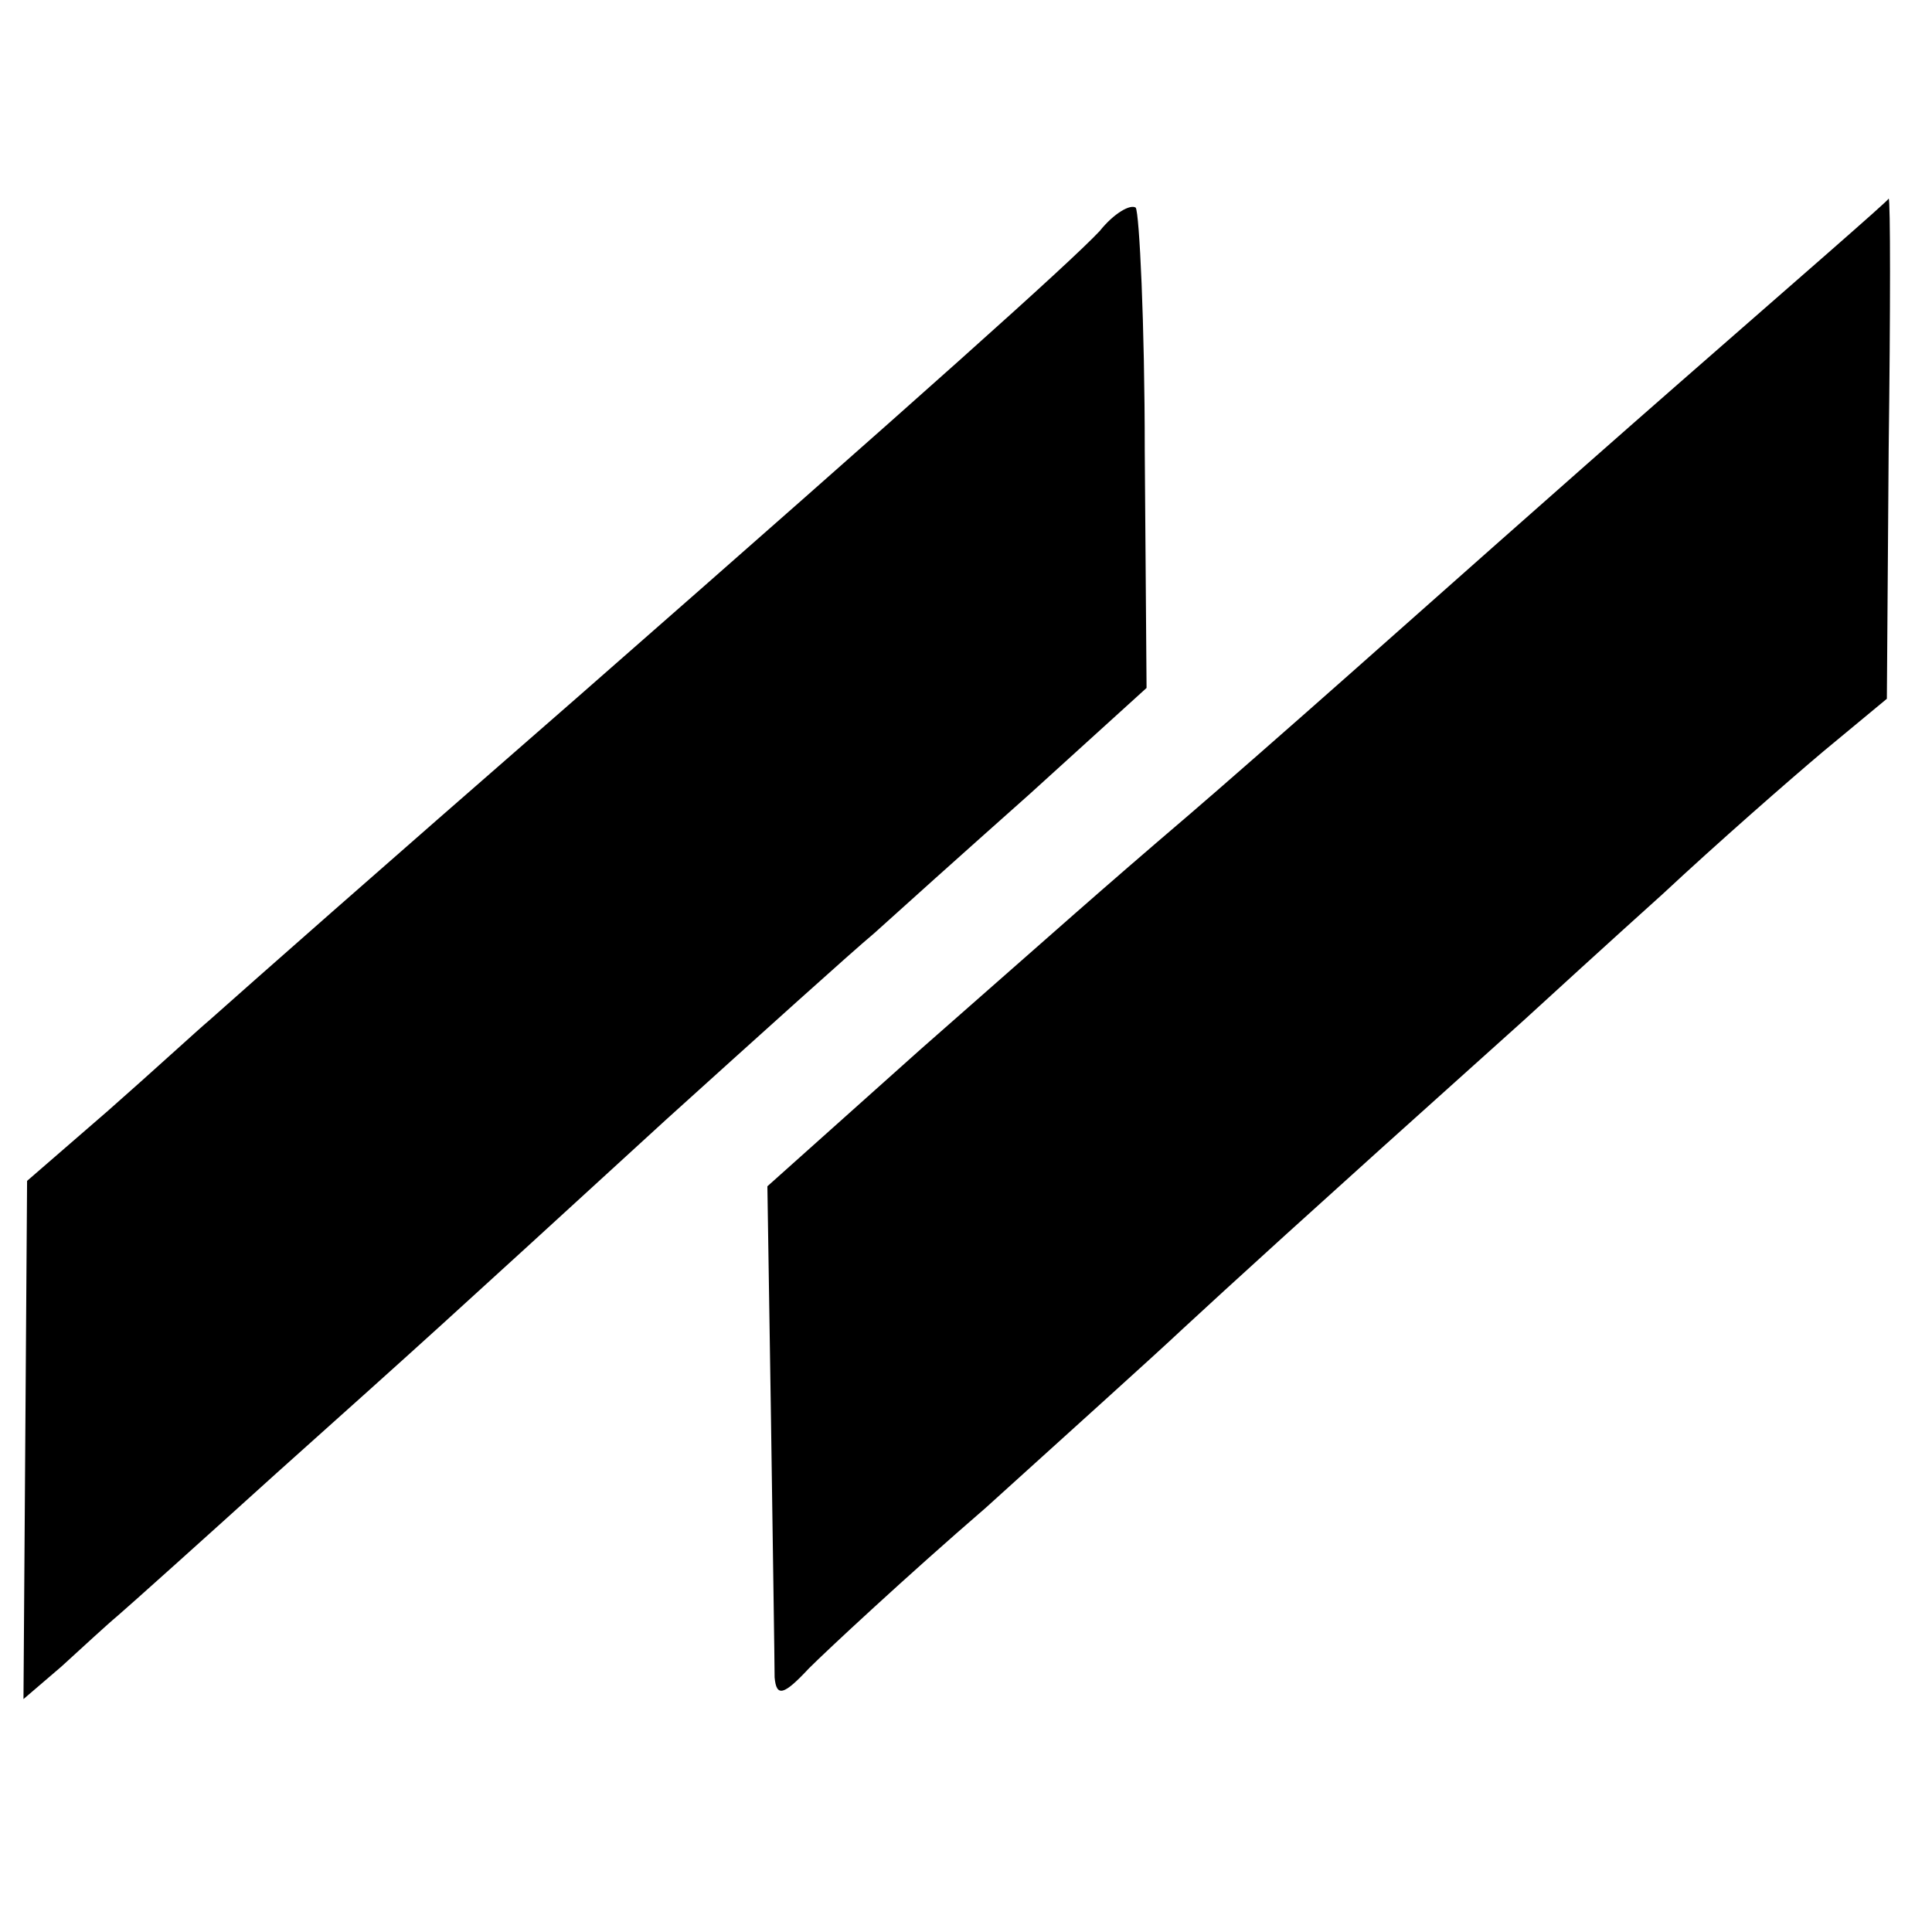
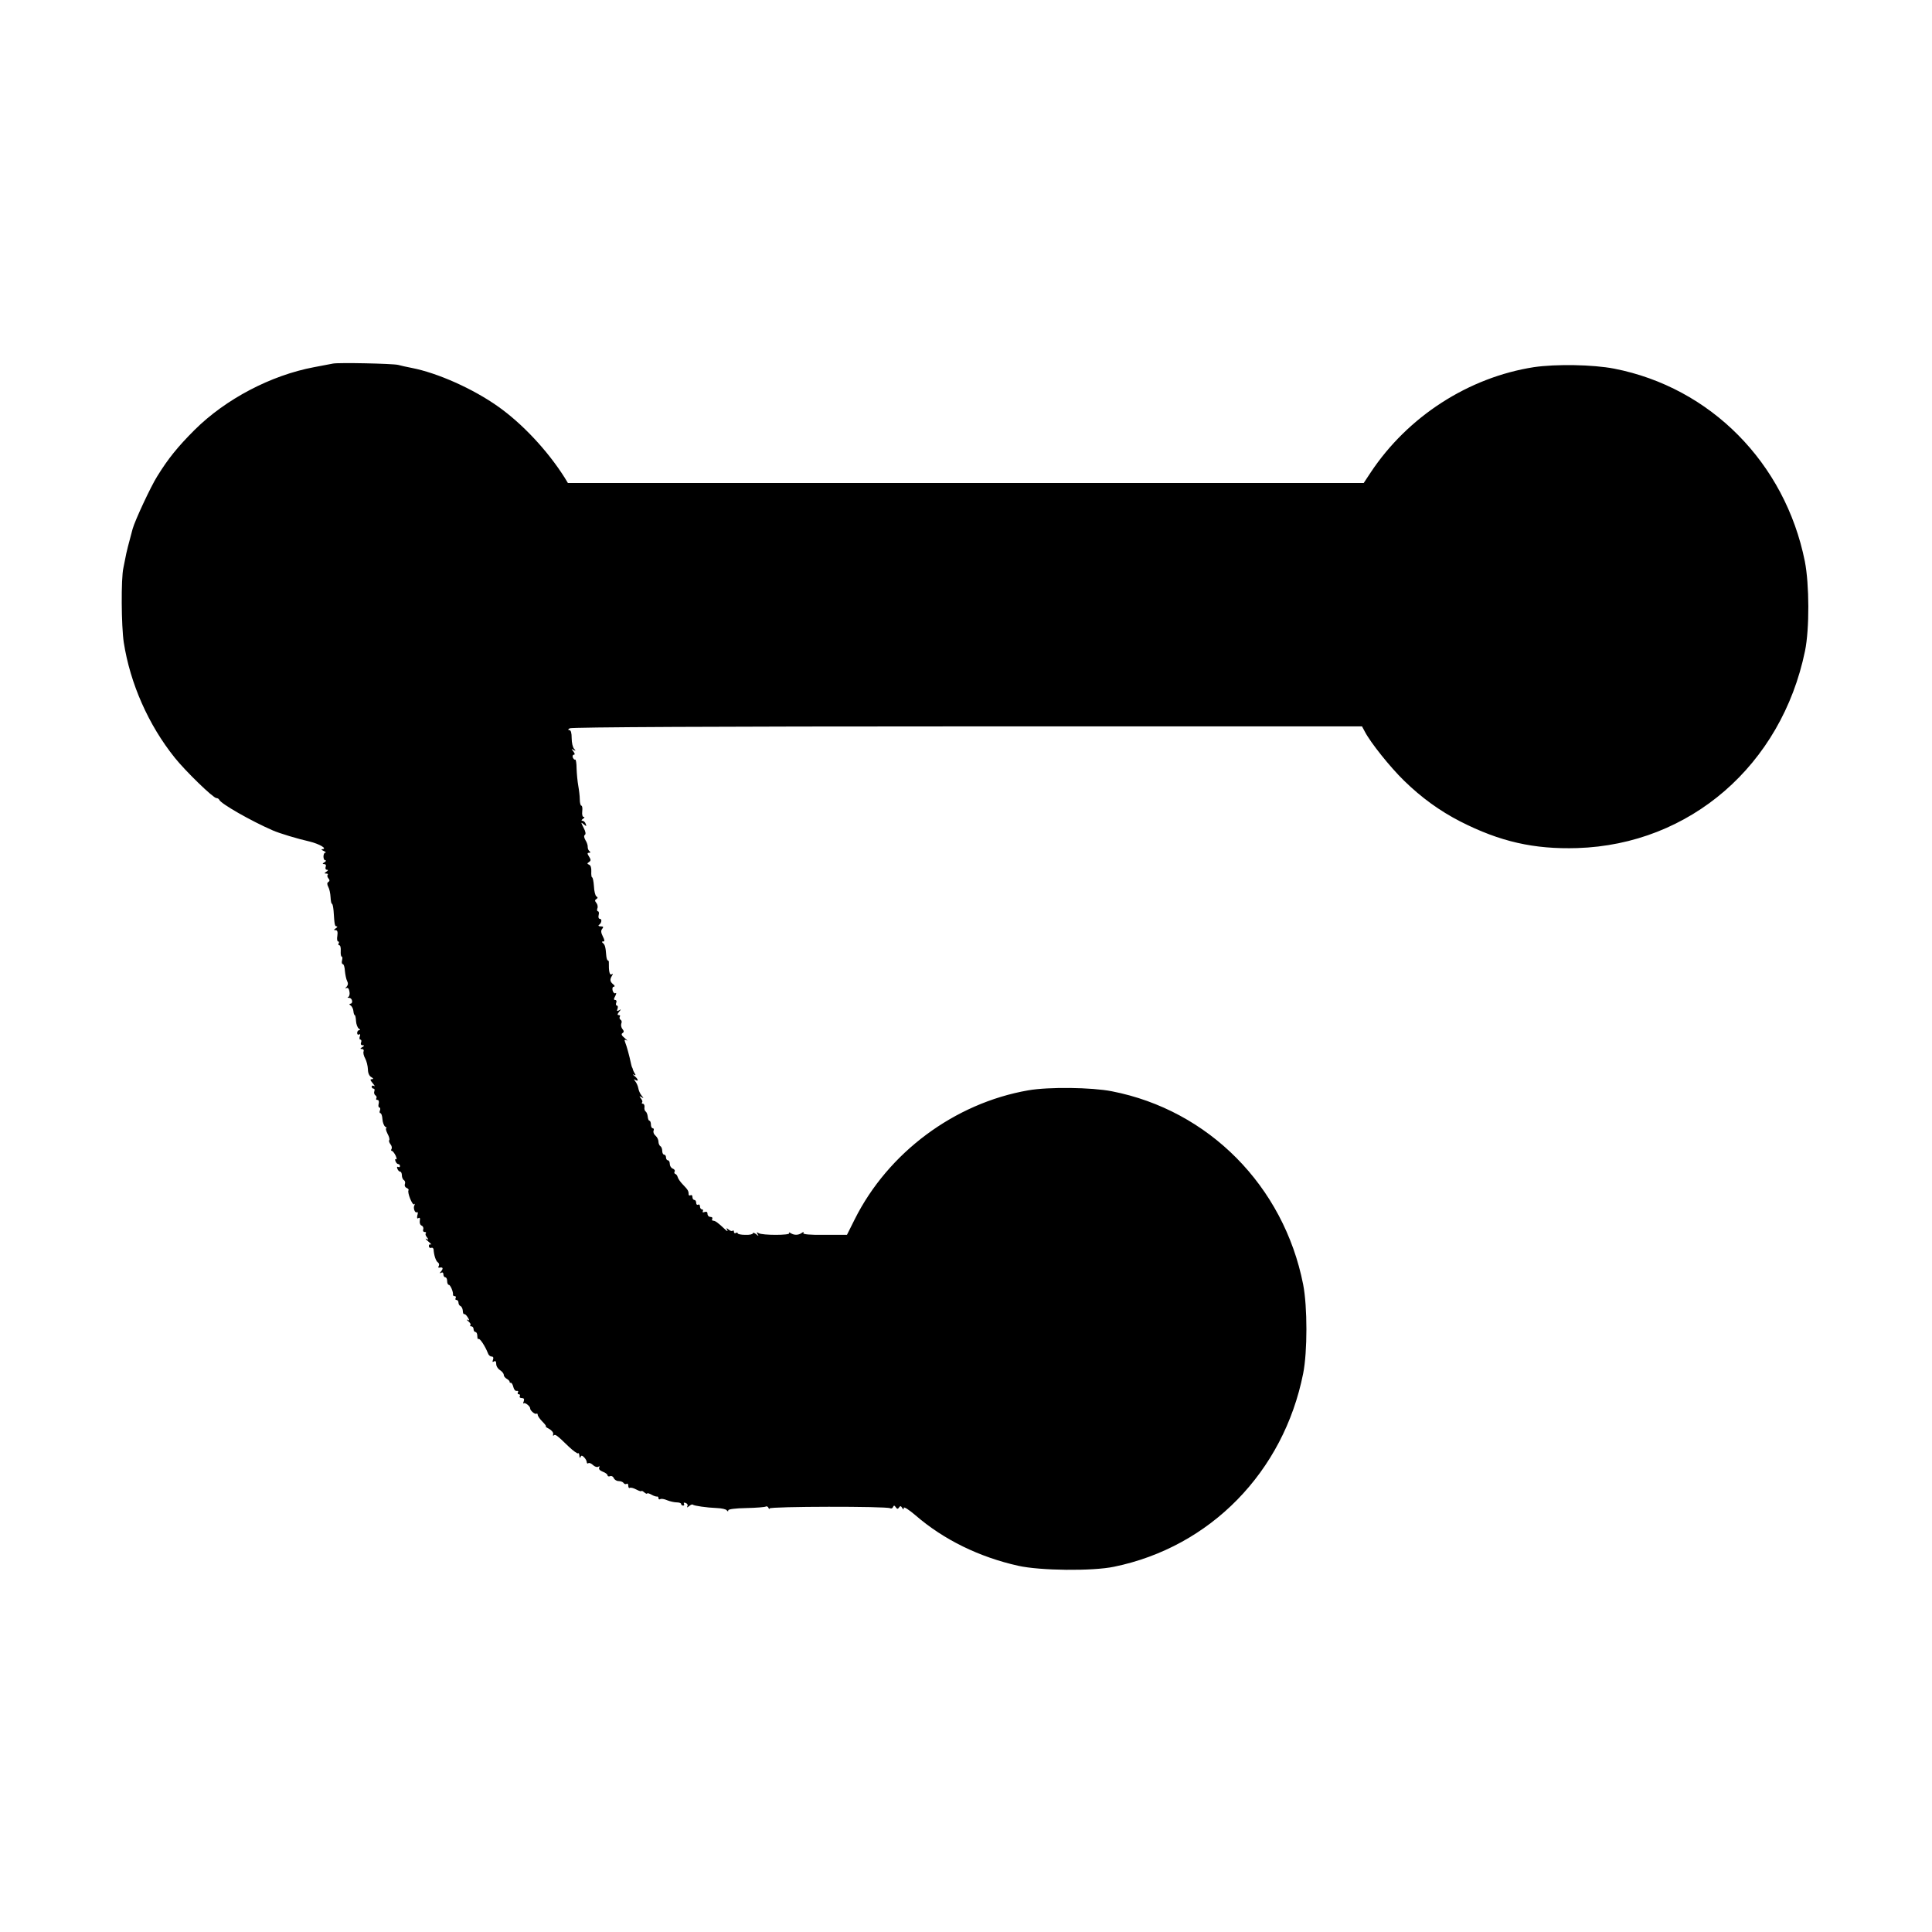
- <svg xmlns="http://www.w3.org/2000/svg" version="1.0" width="107pt" height="107pt" viewBox="0 0 107 107" preserveAspectRatio="xMidYMid meet">
-   <g transform="translate(0,107) scale(0.1,-0.1)" fill="#000000" stroke="none">
-     <path d="M609 942 c-17 -18 -95 -88 -289 -258 -117 -102 -177 -155 -204 -179 -6 -5 -31 -28 -56 -50 l-45 -39 -1 -144 -1 -143 21 18 c11 10 25 23 31 28 7 6 46 41 88 79 86 77 86 77 216 196 52 47 103 93 115 103 11 10 50 45 86 77 l65 59 -1 131 c0 71 -3 132 -5 135 -3 2 -12 -3 -20 -13z" />
-     <path d="M929 857 c-64 -56 -145 -128 -180 -159 -35 -31 -75 -66 -89 -78 -55 -47 -68 -59 -150 -131 l-85 -76 2 -129 c1 -71 2 -135 2 -143 1 -11 5 -10 19 5 10 10 54 51 98 89 43 39 92 83 109 99 26 24 63 58 189 171 12 11 47 43 77 70 30 28 70 63 89 79 l35 29 1 138 c1 77 1 139 0 139 0 -1 -53 -47 -117 -103z" />
+ <svg xmlns="http://www.w3.org/2000/svg" version="1.0" width="1024pt" height="1024pt" viewBox="0 0 1024 1024" preserveAspectRatio="xMidYMid meet">
+   <g transform="translate(0,1024) scale(0.1,-0.1)" fill="#000000" stroke="none">
+     <path d="M1765 8313 c-11 -2 -56 -11 -100 -19 -229 -43 -469 -169 -634 -333 -89 -89 -140 -152 -198 -246 -34 -54 -117 -232 -130 -278 -19 -70 -34 -127 -39 -157 -3 -14 -7 -36 -10 -50 -13 -56 -11 -309 2 -395 34 -218 131 -438 271 -612 56 -70 203 -213 220 -213 6 0 13 -4 15 -9 7 -20 168 -112 283 -162 33 -15 136 -46 195 -59 53 -13 98 -39 68 -41 -7 0 -4 -4 7 -9 11 -5 15 -9 10 -9 -14 -1 -14 -41 0 -41 5 0 3 -5 -5 -10 -12 -7 -12 -10 -1 -10 7 0 11 -6 7 -15 -3 -8 0 -15 7 -15 8 0 6 -4 -3 -10 -12 -8 -12 -10 -1 -10 8 0 11 -3 8 -7 -4 -3 -2 -12 4 -19 7 -8 7 -14 -1 -19 -7 -4 -7 -12 0 -26 6 -10 11 -35 12 -54 1 -19 4 -35 7 -35 4 0 7 -17 9 -37 5 -76 6 -83 17 -83 5 0 3 -5 -5 -10 -12 -8 -12 -10 -1 -10 9 0 12 -9 9 -30 -3 -16 -1 -30 4 -30 5 0 6 -4 3 -10 -3 -5 -2 -10 3 -10 6 0 9 -13 8 -30 -1 -16 1 -30 5 -30 4 0 5 -9 2 -20 -3 -11 -1 -20 4 -20 5 0 10 -16 11 -36 2 -20 7 -45 12 -54 6 -11 5 -21 -3 -30 -8 -8 -8 -11 -1 -7 7 4 14 -3 16 -18 3 -13 0 -26 -6 -29 -6 -2 -4 -5 5 -5 17 -1 22 -31 5 -31 -6 0 -5 -4 2 -9 7 -4 14 -18 15 -29 1 -12 4 -22 7 -22 3 0 6 -14 7 -32 1 -17 8 -35 15 -40 8 -4 8 -8 2 -8 -6 0 -11 -7 -11 -15 0 -8 5 -11 10 -8 6 4 8 0 4 -10 -3 -10 -2 -17 3 -17 5 0 7 -7 4 -15 -4 -9 0 -15 7 -15 11 0 11 -3 -1 -10 -12 -7 -12 -10 -1 -10 7 0 11 -6 8 -13 -3 -7 1 -24 9 -38 7 -13 13 -38 14 -56 0 -20 7 -36 18 -42 12 -7 13 -10 3 -11 -11 0 -9 -5 5 -22 10 -12 13 -18 7 -14 -7 4 -13 2 -13 -3 0 -6 4 -11 10 -11 5 0 7 -6 4 -14 -3 -8 0 -17 5 -21 6 -3 9 -11 6 -16 -4 -5 -1 -9 6 -9 6 0 9 -8 6 -20 -3 -11 -1 -20 4 -20 4 0 6 -7 3 -15 -4 -8 -2 -15 2 -15 5 0 10 -14 11 -32 1 -17 8 -35 15 -40 7 -4 10 -8 5 -8 -4 0 -1 -13 7 -29 9 -16 12 -31 9 -34 -3 -4 0 -13 6 -21 7 -8 10 -20 6 -26 -3 -5 -3 -10 2 -10 4 0 13 -11 20 -25 6 -14 7 -23 2 -19 -5 3 -6 -2 -3 -10 3 -9 10 -16 15 -16 5 0 9 -5 9 -11 0 -5 -4 -7 -10 -4 -6 3 -7 -1 -4 -9 3 -9 10 -16 15 -16 5 0 9 -9 9 -19 0 -11 5 -23 11 -26 6 -4 8 -13 5 -21 -3 -8 1 -17 9 -20 8 -4 13 -9 10 -13 -7 -12 21 -82 30 -74 4 5 5 3 2 -4 -9 -14 2 -45 13 -38 5 3 6 -5 2 -17 -3 -14 -1 -19 6 -14 7 4 10 -1 7 -14 -2 -12 2 -23 10 -26 7 -3 11 -12 8 -20 -3 -8 1 -14 8 -14 7 0 9 -3 6 -7 -4 -3 -1 -13 6 -21 10 -13 9 -14 -3 -8 -8 4 -4 -2 10 -14 14 -12 20 -19 14 -16 -6 3 -11 -1 -11 -8 0 -8 6 -12 12 -10 6 3 12 -1 13 -8 2 -31 12 -62 23 -69 6 -4 8 -12 5 -18 -4 -6 -4 -11 1 -10 20 4 24 -2 12 -18 -10 -11 -10 -14 -1 -9 7 4 12 1 12 -8 0 -9 5 -16 10 -16 6 0 10 -9 10 -20 0 -11 4 -20 9 -20 8 0 24 -37 22 -52 -1 -5 4 -8 10 -8 5 0 7 -5 4 -10 -3 -6 -1 -10 4 -10 6 0 11 -6 11 -14 0 -8 5 -16 10 -18 6 -2 12 -13 13 -25 0 -12 4 -20 7 -18 3 2 12 -5 19 -17 10 -16 10 -19 -1 -13 -7 3 -5 0 4 -8 10 -8 15 -17 11 -20 -3 -4 -1 -7 5 -7 7 0 12 -7 12 -15 0 -8 5 -15 10 -15 6 0 10 -10 10 -22 0 -12 3 -18 6 -15 7 6 36 -39 50 -75 3 -10 12 -18 20 -18 8 0 11 -6 7 -17 -4 -11 -3 -14 5 -9 8 5 12 0 12 -13 0 -12 9 -26 20 -33 11 -7 20 -18 20 -25 0 -7 7 -16 16 -21 9 -5 15 -12 15 -15 -1 -4 2 -7 7 -6 4 0 10 -10 13 -23 3 -13 11 -22 18 -20 7 1 10 -2 6 -8 -3 -5 -1 -10 5 -10 6 0 8 -4 5 -10 -3 -5 1 -10 10 -10 12 0 15 -5 11 -17 -4 -10 -4 -14 0 -11 6 7 35 -16 34 -27 -1 -10 25 -33 33 -28 4 2 7 0 7 -6 0 -6 11 -22 25 -36 14 -14 22 -25 18 -25 -4 0 3 -6 17 -13 14 -8 24 -20 22 -28 -2 -8 -1 -11 3 -7 8 8 16 2 79 -59 24 -23 47 -39 50 -36 3 4 6 -2 7 -13 0 -10 3 -13 6 -7 3 10 8 10 19 -1 8 -8 14 -20 14 -26 0 -6 4 -9 9 -5 5 3 16 -2 25 -11 9 -8 21 -12 27 -8 8 4 9 3 5 -4 -4 -8 3 -16 18 -22 14 -5 26 -14 26 -19 0 -6 6 -8 14 -5 7 3 16 -2 19 -10 4 -9 15 -16 26 -16 11 0 23 -5 26 -10 4 -6 11 -8 16 -5 5 4 9 -1 9 -10 0 -9 4 -14 8 -11 5 3 20 -1 35 -9 15 -8 27 -11 27 -8 0 3 7 0 15 -7 8 -7 15 -9 15 -6 0 4 10 1 23 -6 12 -7 25 -11 30 -10 4 1 7 -3 7 -9 0 -5 4 -8 9 -5 5 4 22 1 38 -6 15 -6 38 -11 51 -11 12 0 22 -4 22 -8 0 -5 5 -9 11 -9 5 0 7 4 4 10 -3 6 1 7 9 4 9 -3 13 -11 9 -18 -4 -7 -1 -7 9 1 8 7 17 11 20 8 6 -6 74 -16 128 -18 25 -1 48 -6 52 -12 5 -7 8 -7 8 0 0 6 38 11 95 12 53 1 100 5 104 8 5 3 12 -1 14 -7 3 -7 6 -8 6 -3 1 11 621 12 639 1 6 -3 13 0 15 6 4 10 8 10 15 -1 7 -10 11 -10 17 -1 6 9 10 9 16 -1 7 -12 9 -12 9 -1 0 8 28 -10 63 -40 149 -129 338 -221 544 -267 116 -26 394 -29 508 -5 510 105 898 502 1002 1024 23 115 23 354 0 472 -103 522 -501 924 -1014 1024 -107 21 -335 24 -443 5 -391 -68 -743 -330 -920 -684 l-41 -82 -119 0 c-79 -1 -117 3 -112 10 4 7 1 7 -9 0 -17 -12 -39 -13 -58 -1 -9 6 -12 5 -8 0 7 -12 -143 -12 -162 0 -10 7 -12 5 -6 -5 8 -12 6 -12 -8 0 -9 7 -17 9 -17 4 0 -5 -18 -9 -40 -8 -22 0 -40 4 -40 8 0 5 -4 5 -10 2 -5 -3 -10 -1 -10 6 0 7 -3 9 -7 6 -3 -4 -13 -1 -21 6 -13 10 -14 9 -7 -3 4 -8 -2 -6 -13 5 -36 34 -51 45 -62 45 -6 0 -8 5 -5 10 3 6 -1 10 -9 10 -9 0 -16 7 -16 16 0 10 -5 14 -16 10 -8 -3 -12 -2 -9 4 3 6 1 10 -4 10 -6 0 -11 7 -11 16 0 8 -4 12 -10 9 -5 -3 -10 1 -10 9 0 9 -4 16 -10 16 -5 0 -10 7 -10 16 0 8 -4 12 -10 9 -5 -3 -10 -1 -10 4 0 19 -4 25 -30 52 -14 14 -26 32 -28 40 -2 8 -8 16 -13 17 -5 2 -7 8 -3 13 3 5 -2 12 -10 15 -9 3 -16 15 -16 25 0 10 -4 19 -10 19 -5 0 -10 7 -10 15 0 8 -4 15 -10 15 -5 0 -10 9 -10 19 0 11 -4 23 -10 26 -5 3 -10 14 -10 24 0 10 -7 24 -15 31 -9 7 -14 19 -11 27 3 7 1 13 -4 13 -6 0 -10 9 -10 20 0 11 -4 20 -8 20 -4 0 -8 10 -9 22 -1 11 -6 24 -11 27 -5 3 -8 14 -6 24 1 9 -3 17 -9 17 -5 0 -7 3 -4 7 4 3 1 13 -6 21 -10 13 -9 14 3 7 13 -8 13 -7 0 9 -8 10 -15 27 -17 39 -2 11 -9 27 -16 36 -9 12 -9 13 1 7 18 -11 15 5 -5 21 -10 8 -12 11 -4 7 10 -5 12 -3 5 7 -5 8 -9 17 -10 22 -1 4 -2 8 -4 10 -1 1 -3 9 -5 17 -10 48 -24 97 -31 114 -6 15 -4 18 7 12 8 -4 3 1 -10 12 -16 13 -20 21 -12 26 9 6 9 11 0 22 -6 7 -9 20 -6 29 4 8 2 17 -4 20 -5 4 -7 11 -4 16 4 5 1 9 -6 9 -8 0 -7 5 2 17 12 14 12 16 0 8 -11 -6 -13 -4 -8 8 3 10 2 17 -3 17 -5 0 -7 7 -4 15 4 8 1 15 -5 15 -9 0 -9 5 0 21 6 12 7 19 1 15 -5 -3 -12 3 -15 14 -3 11 0 20 6 20 7 1 6 6 -3 13 -17 14 -19 25 -6 46 6 10 5 12 -2 7 -11 -7 -16 17 -15 62 1 6 -2 12 -6 12 -3 0 -7 13 -8 28 -3 42 -7 56 -18 64 -6 5 -6 8 2 8 9 0 8 7 -2 27 -10 20 -11 31 -3 40 8 10 6 13 -8 13 -11 0 -15 4 -9 8 14 10 17 32 4 32 -6 0 -9 9 -6 20 3 11 1 20 -4 20 -4 0 -6 7 -3 15 4 8 1 22 -5 29 -9 11 -9 16 0 21 8 5 8 9 0 14 -6 4 -12 28 -13 54 -2 26 -6 47 -10 47 -3 0 -5 14 -4 31 1 19 -3 33 -12 36 -11 5 -11 7 0 14 10 7 11 12 0 29 -10 16 -10 20 0 20 8 0 9 3 3 8 -6 4 -10 14 -10 22 1 8 -4 25 -12 37 -8 14 -9 24 -3 28 6 4 4 18 -7 38 -15 30 -15 31 1 18 14 -12 16 -12 10 3 -3 9 -11 16 -18 16 -6 0 -4 5 4 10 8 5 10 10 4 10 -7 0 -10 13 -8 30 2 17 0 30 -5 30 -4 0 -8 15 -8 33 0 17 -4 50 -8 72 -4 22 -8 63 -9 92 0 28 -4 49 -7 47 -4 -2 -9 3 -13 11 -3 8 0 15 6 15 6 0 5 6 -3 17 -12 15 -12 16 1 8 12 -6 13 -5 3 6 -7 7 -13 32 -13 56 0 28 -4 43 -12 43 -9 0 -8 4 2 10 10 6 774 10 2107 10 l2092 0 15 -28 c30 -58 135 -189 207 -259 93 -91 190 -161 299 -217 210 -107 390 -148 620 -141 597 19 1082 439 1207 1045 24 117 23 353 -1 475 -105 522 -500 921 -1010 1021 -113 22 -310 25 -426 8 -346 -54 -668 -261 -865 -558 l-37 -56 -2109 0 -2109 0 -17 28 c-91 144 -225 287 -354 378 -133 94 -319 177 -457 204 -26 5 -58 12 -72 16 -29 7 -315 13 -345 7z" />
  </g>
</svg>
